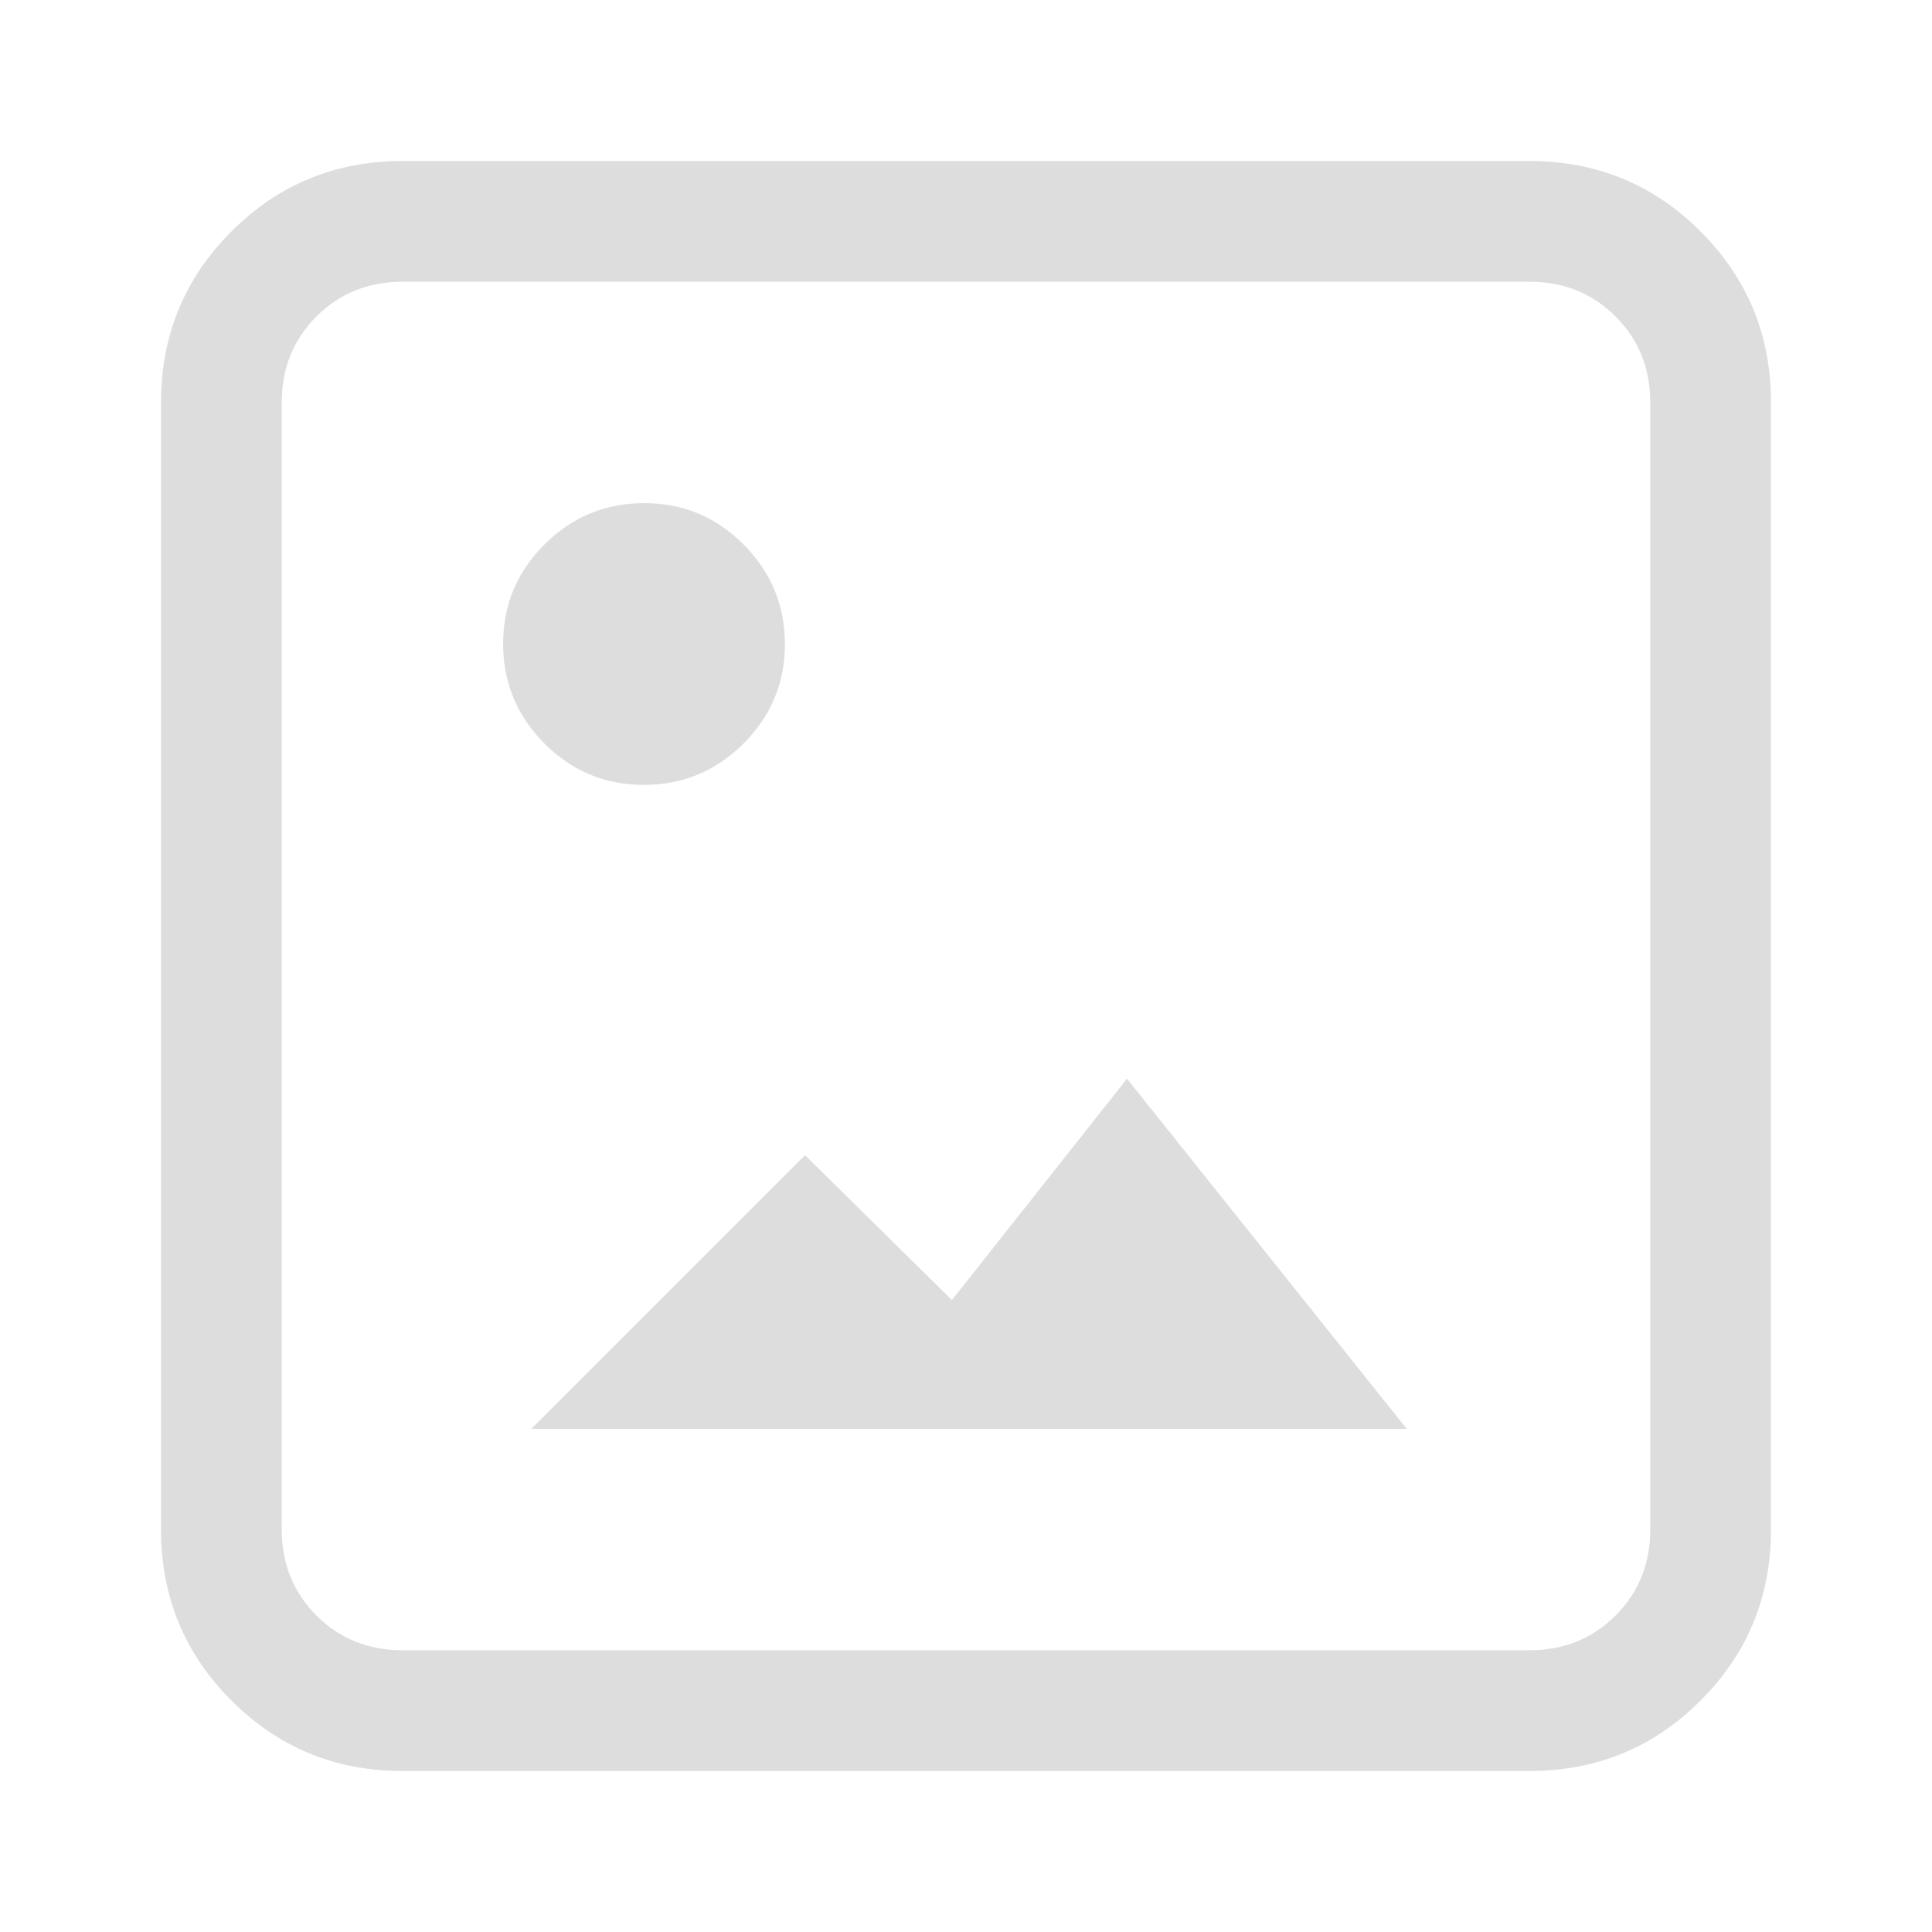
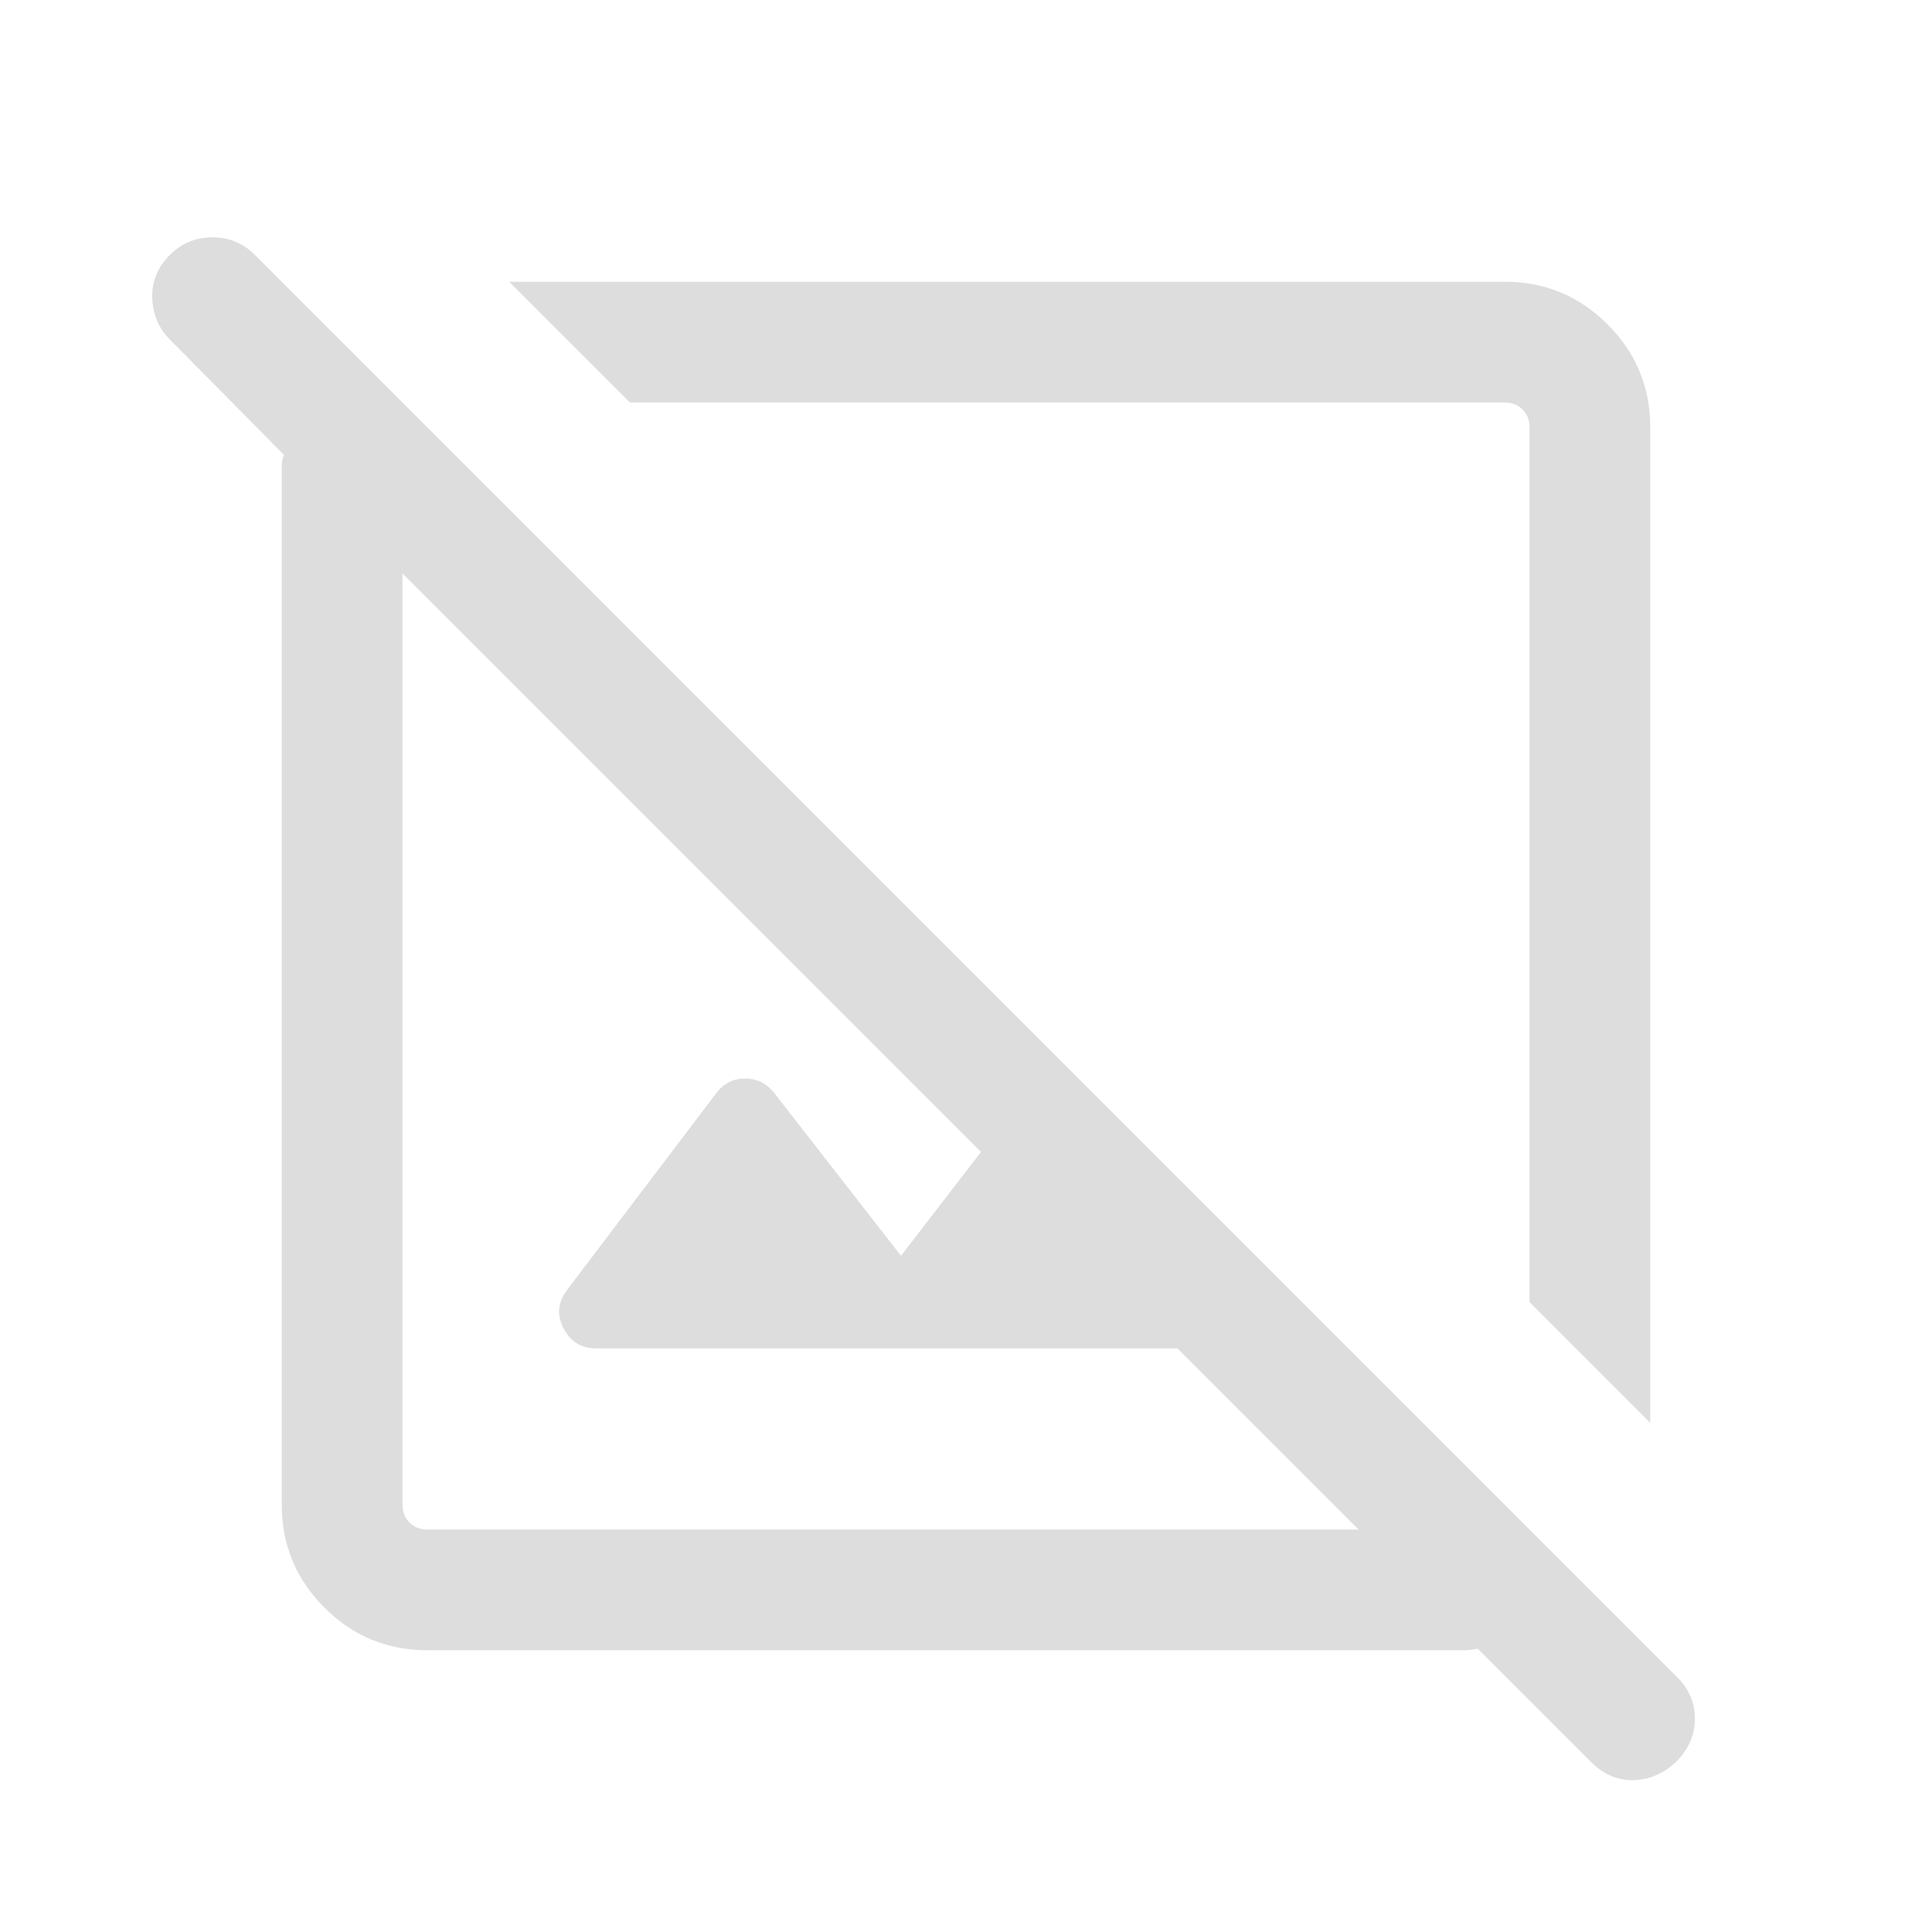
- <svg xmlns="http://www.w3.org/2000/svg" height="48" viewBox="0 96 960 960" width="48">
-   <path d="M200 976q-50 0-85-35t-35-85V296q0-50 35-85t85-35h560q50 0 85 35t35 85v560q0 50-35 85t-85 35H200Zm0-60h560q25.5 0 42.75-17.25T820 856V296q0-25.5-17.25-42.75T760 236H200q-25.5 0-42.75 17.25T140 296v560q0 25.5 17.25 42.75T200 916Zm64-110 136-136 73 72 87-110 139 174H264Zm55.911-320Q291 486 270.5 465.411q-20.5-20.588-20.5-49.5Q250 387 270.589 366.5q20.588-20.5 49.5-20.5Q349 346 369.5 366.589q20.5 20.588 20.5 49.5Q390 445 369.411 465.5q-20.588 20.5-49.5 20.5Z" fill="#DDDDDD" />
+ <svg xmlns="http://www.w3.org/2000/svg" height="24" viewBox="0 -960 960 960" width="24">
+   <path d="M212.309-140.001q-29.923 0-51.115-21.193-21.193-21.192-21.193-51.115v-515.076q0-1.923.193-3.461.192-1.539.961-3.078l-56.691-57.307q-8.308-8.307-8.808-20.576t8.808-21.577q8.692-8.692 21.076-8.692t21.076 8.692l706.768 706.768q8.922 8.922 8.807 20.884-.115 11.96-9.423 21.268-9.307 8.692-21.076 9-11.769.308-21.077-9l-56.307-56.307q-1.923.385-3.462.577-1.538.193-3.461.193H212.309Zm0-59.999h462.77l-90.001-90.001H296.155q-10.846 0-16.077-9.846-5.23-9.846 1.616-19.077l74.23-97.922q5.615-7.231 14.269-7.231t14.269 6.846L447.693-336l39.77-51.616L200-675.079v462.77q0 5.385 3.462 8.847 3.462 3.462 8.847 3.462Zm607.69-53.001L760-313v-434.691q0-5.385-3.462-8.847-3.462-3.462-8.847-3.462H313l-59.999-59.999h494.69q29.923 0 51.115 21.193 21.193 21.192 21.193 51.115v494.69ZM539-534Zm-100.768 97.153Z" fill="#DDDDDD" />
</svg>
